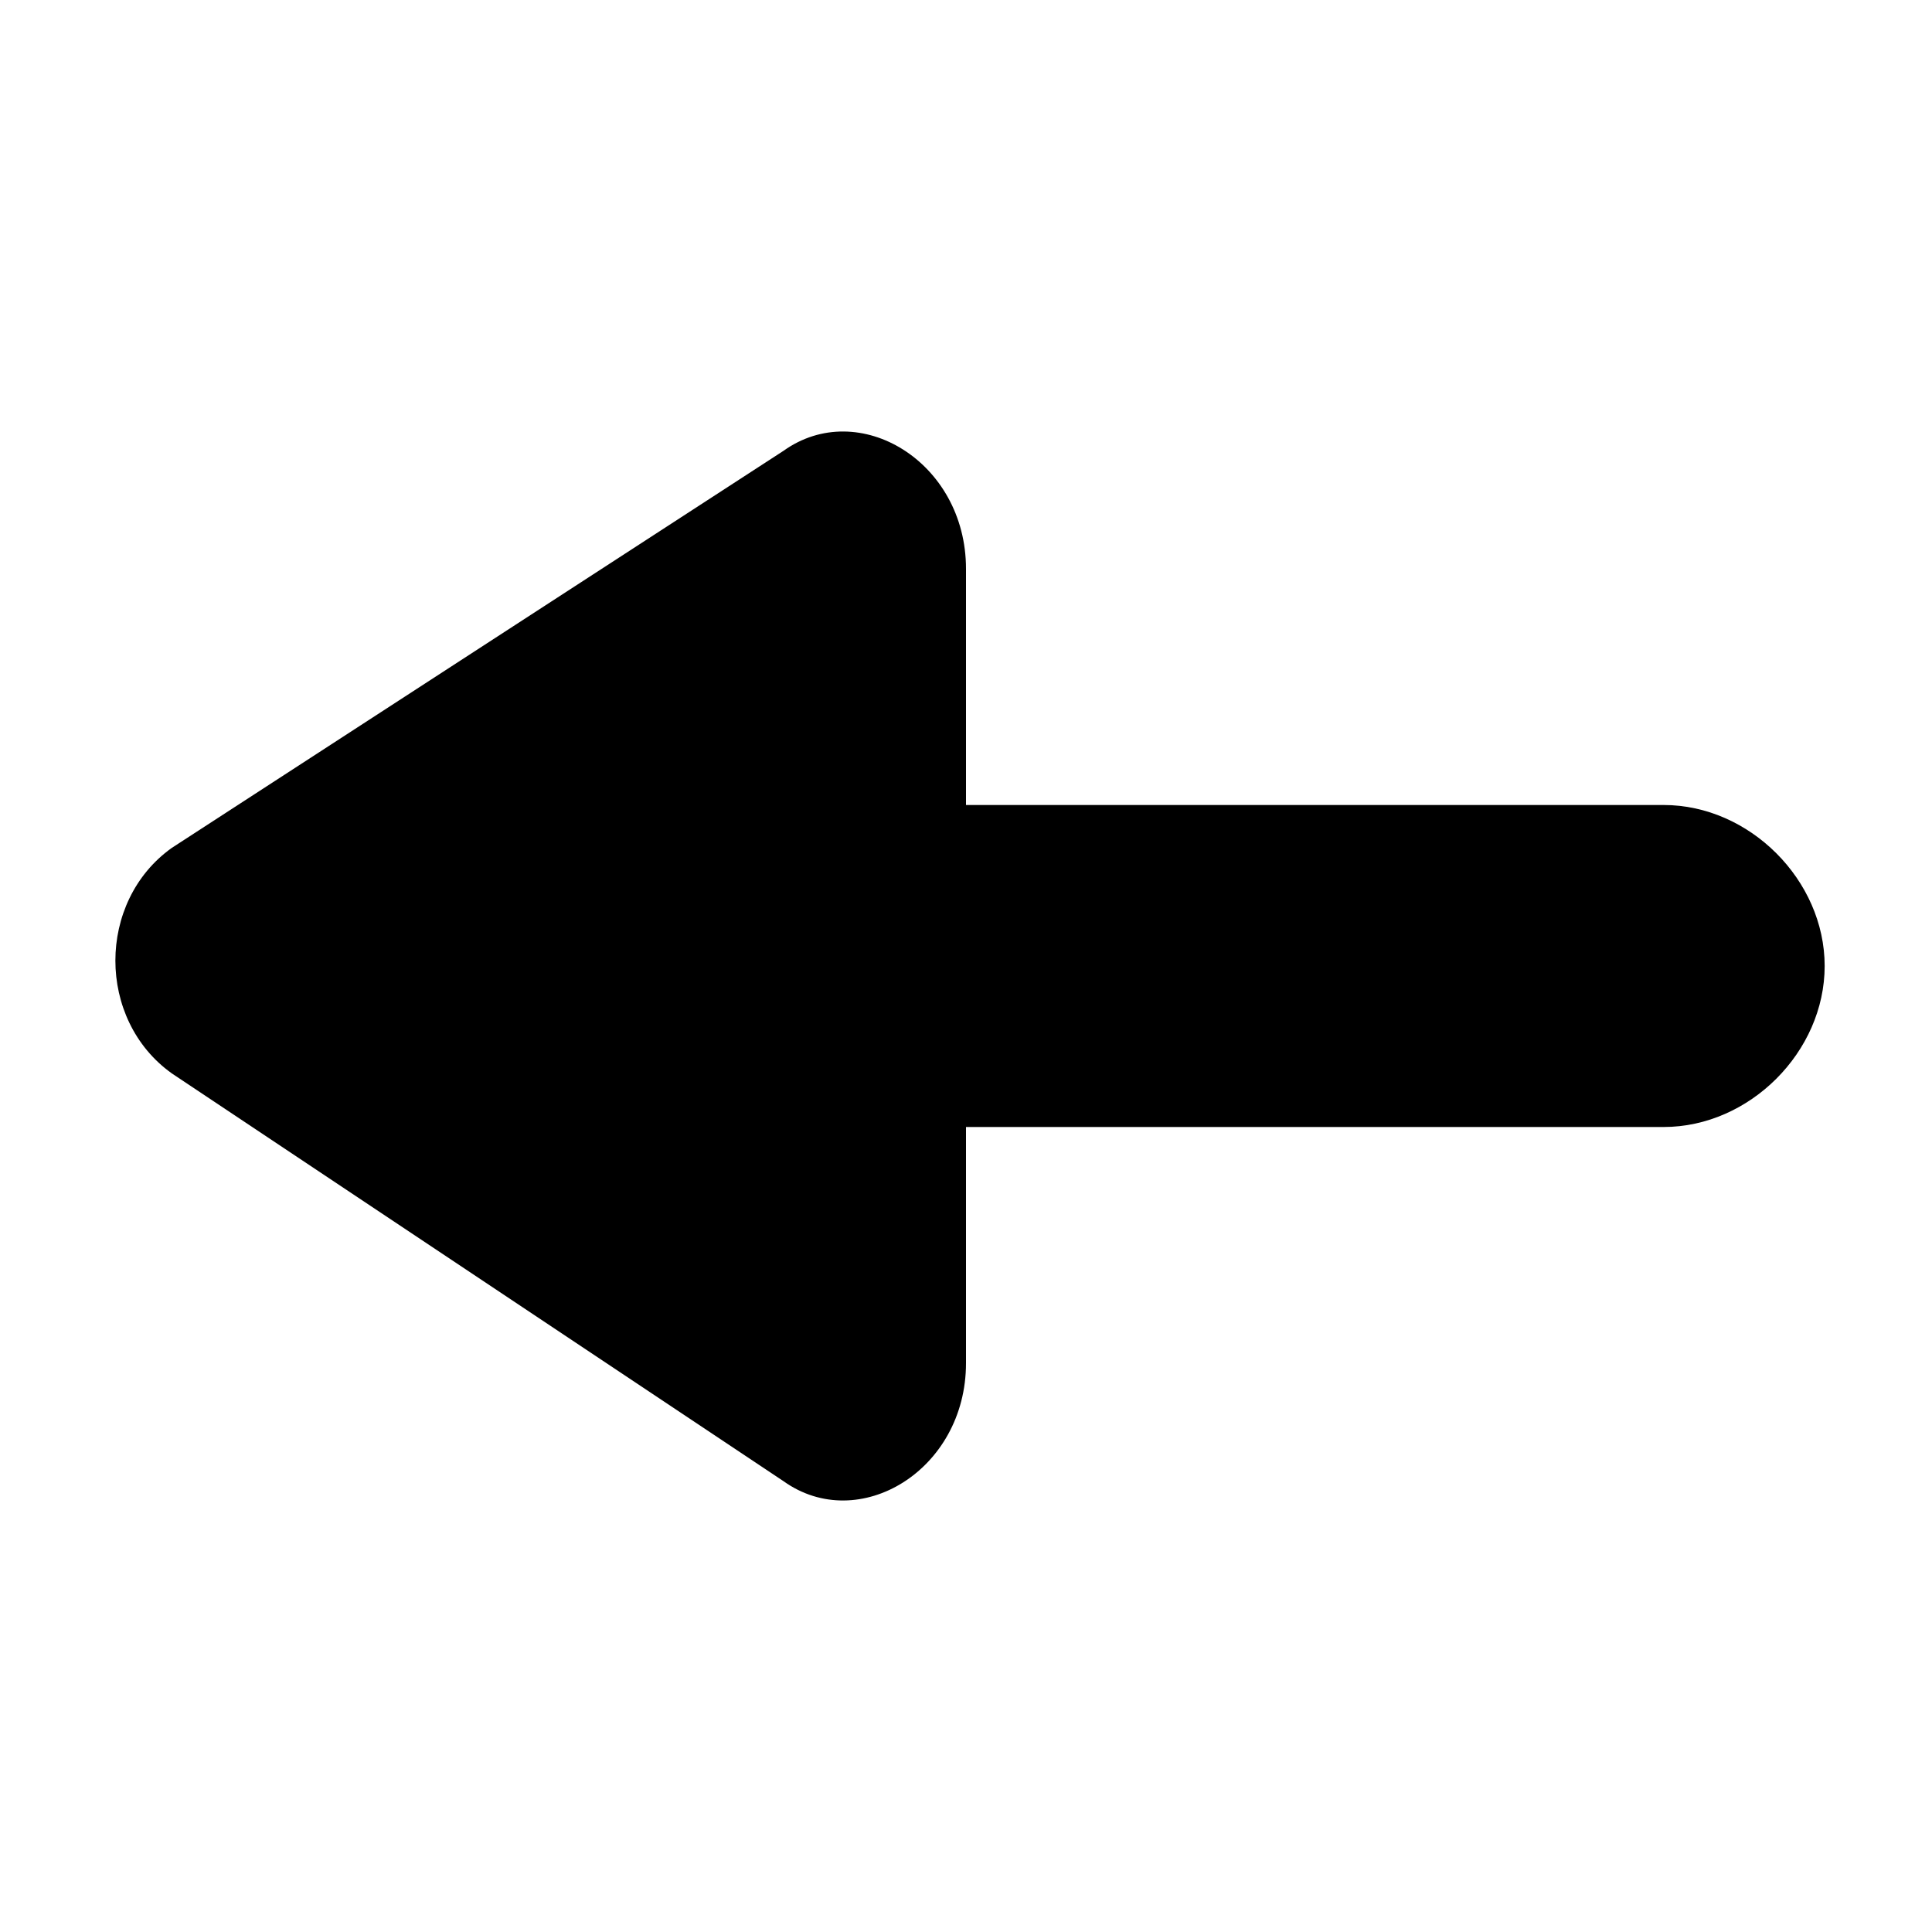
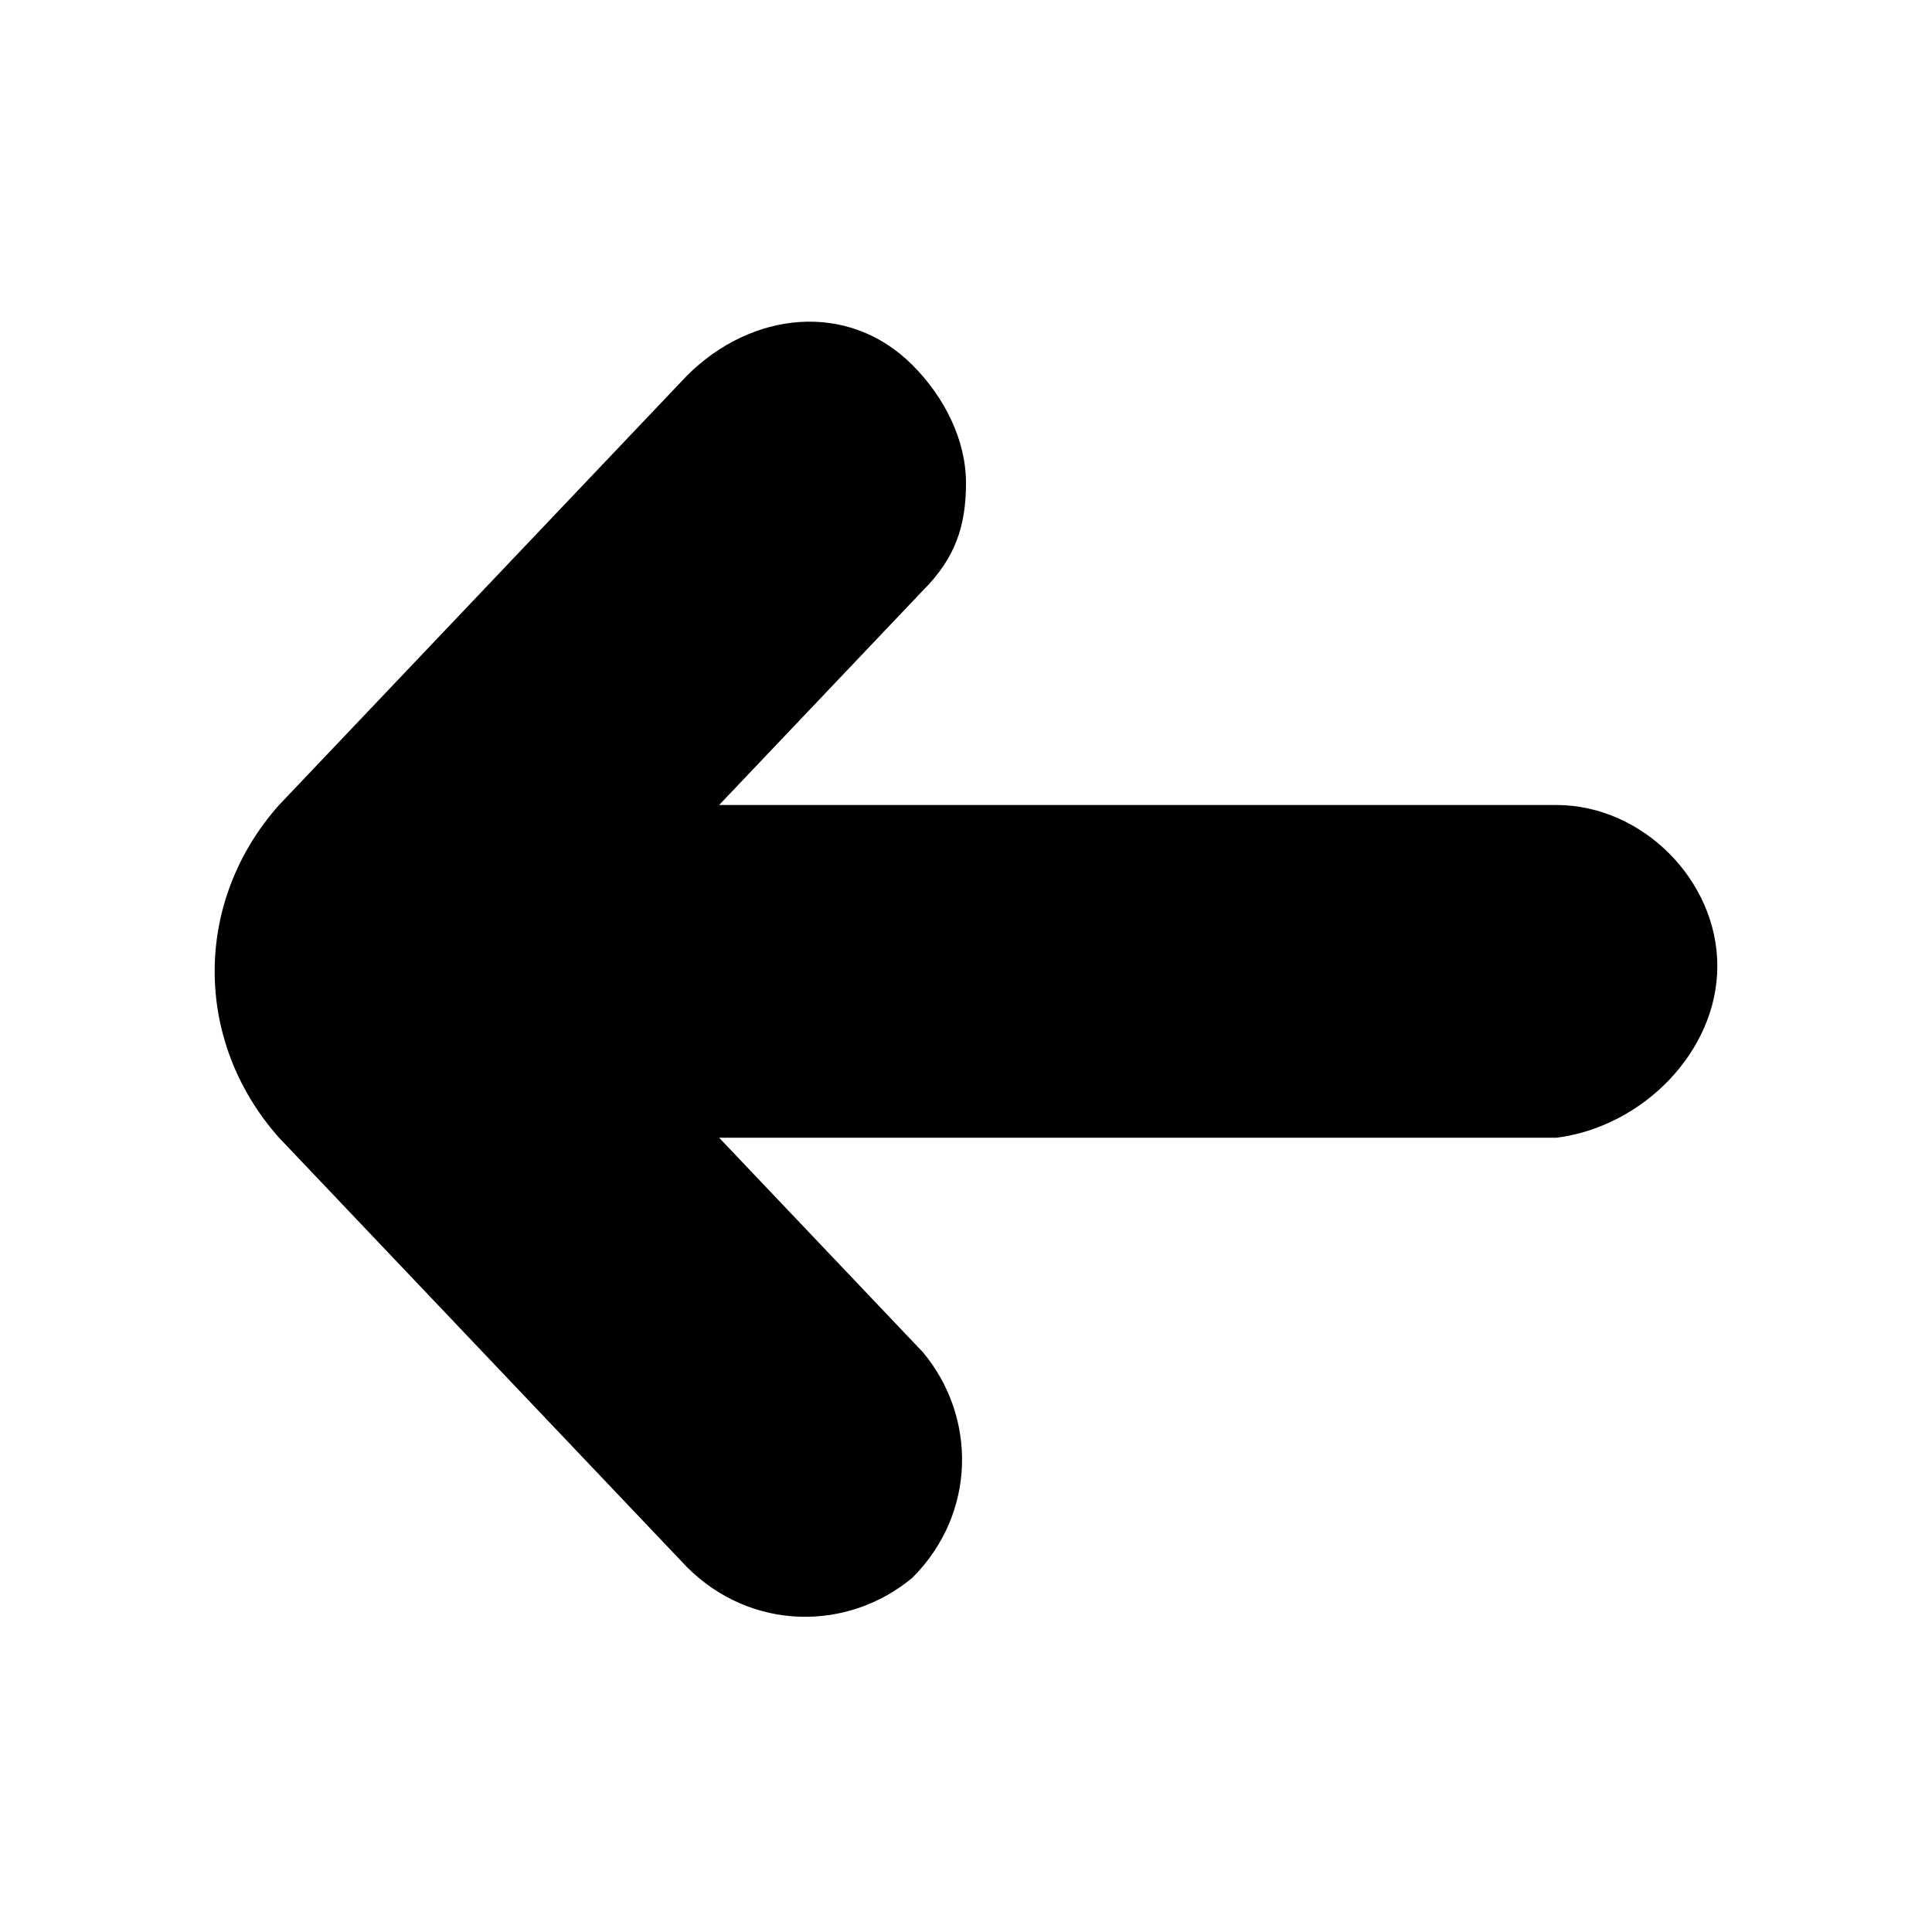
<svg xmlns="http://www.w3.org/2000/svg" width="18" height="18" viewBox="0 0 18 18">
-   <path d="M15.5 7.5H9V5.3c0-1-1-1.6-1.7-1.1L1.6 7.9c-.7.5-.7 1.6 0 2.1l5.7 3.8c.7.5 1.7-.1 1.7-1.1v-2.2h6.5c.8 0 1.5-.7 1.5-1.5s-.7-1.5-1.5-1.5z" />
+   <path d="M6.4 3.5l-3.8 4c-.8.9-.8 2.2 0 3.1l3.8 4c.6.6 1.5.6 2.1.1.6-.6.6-1.5.1-2.1l-1.9-2h7.8c.8-.1 1.5-.8 1.5-1.6s-.7-1.5-1.5-1.5H6.7l1.9-2c.3-.3.4-.6.4-1s-.2-.8-.5-1.1c-.6-.6-1.5-.5-2.1.1z" />
</svg>
